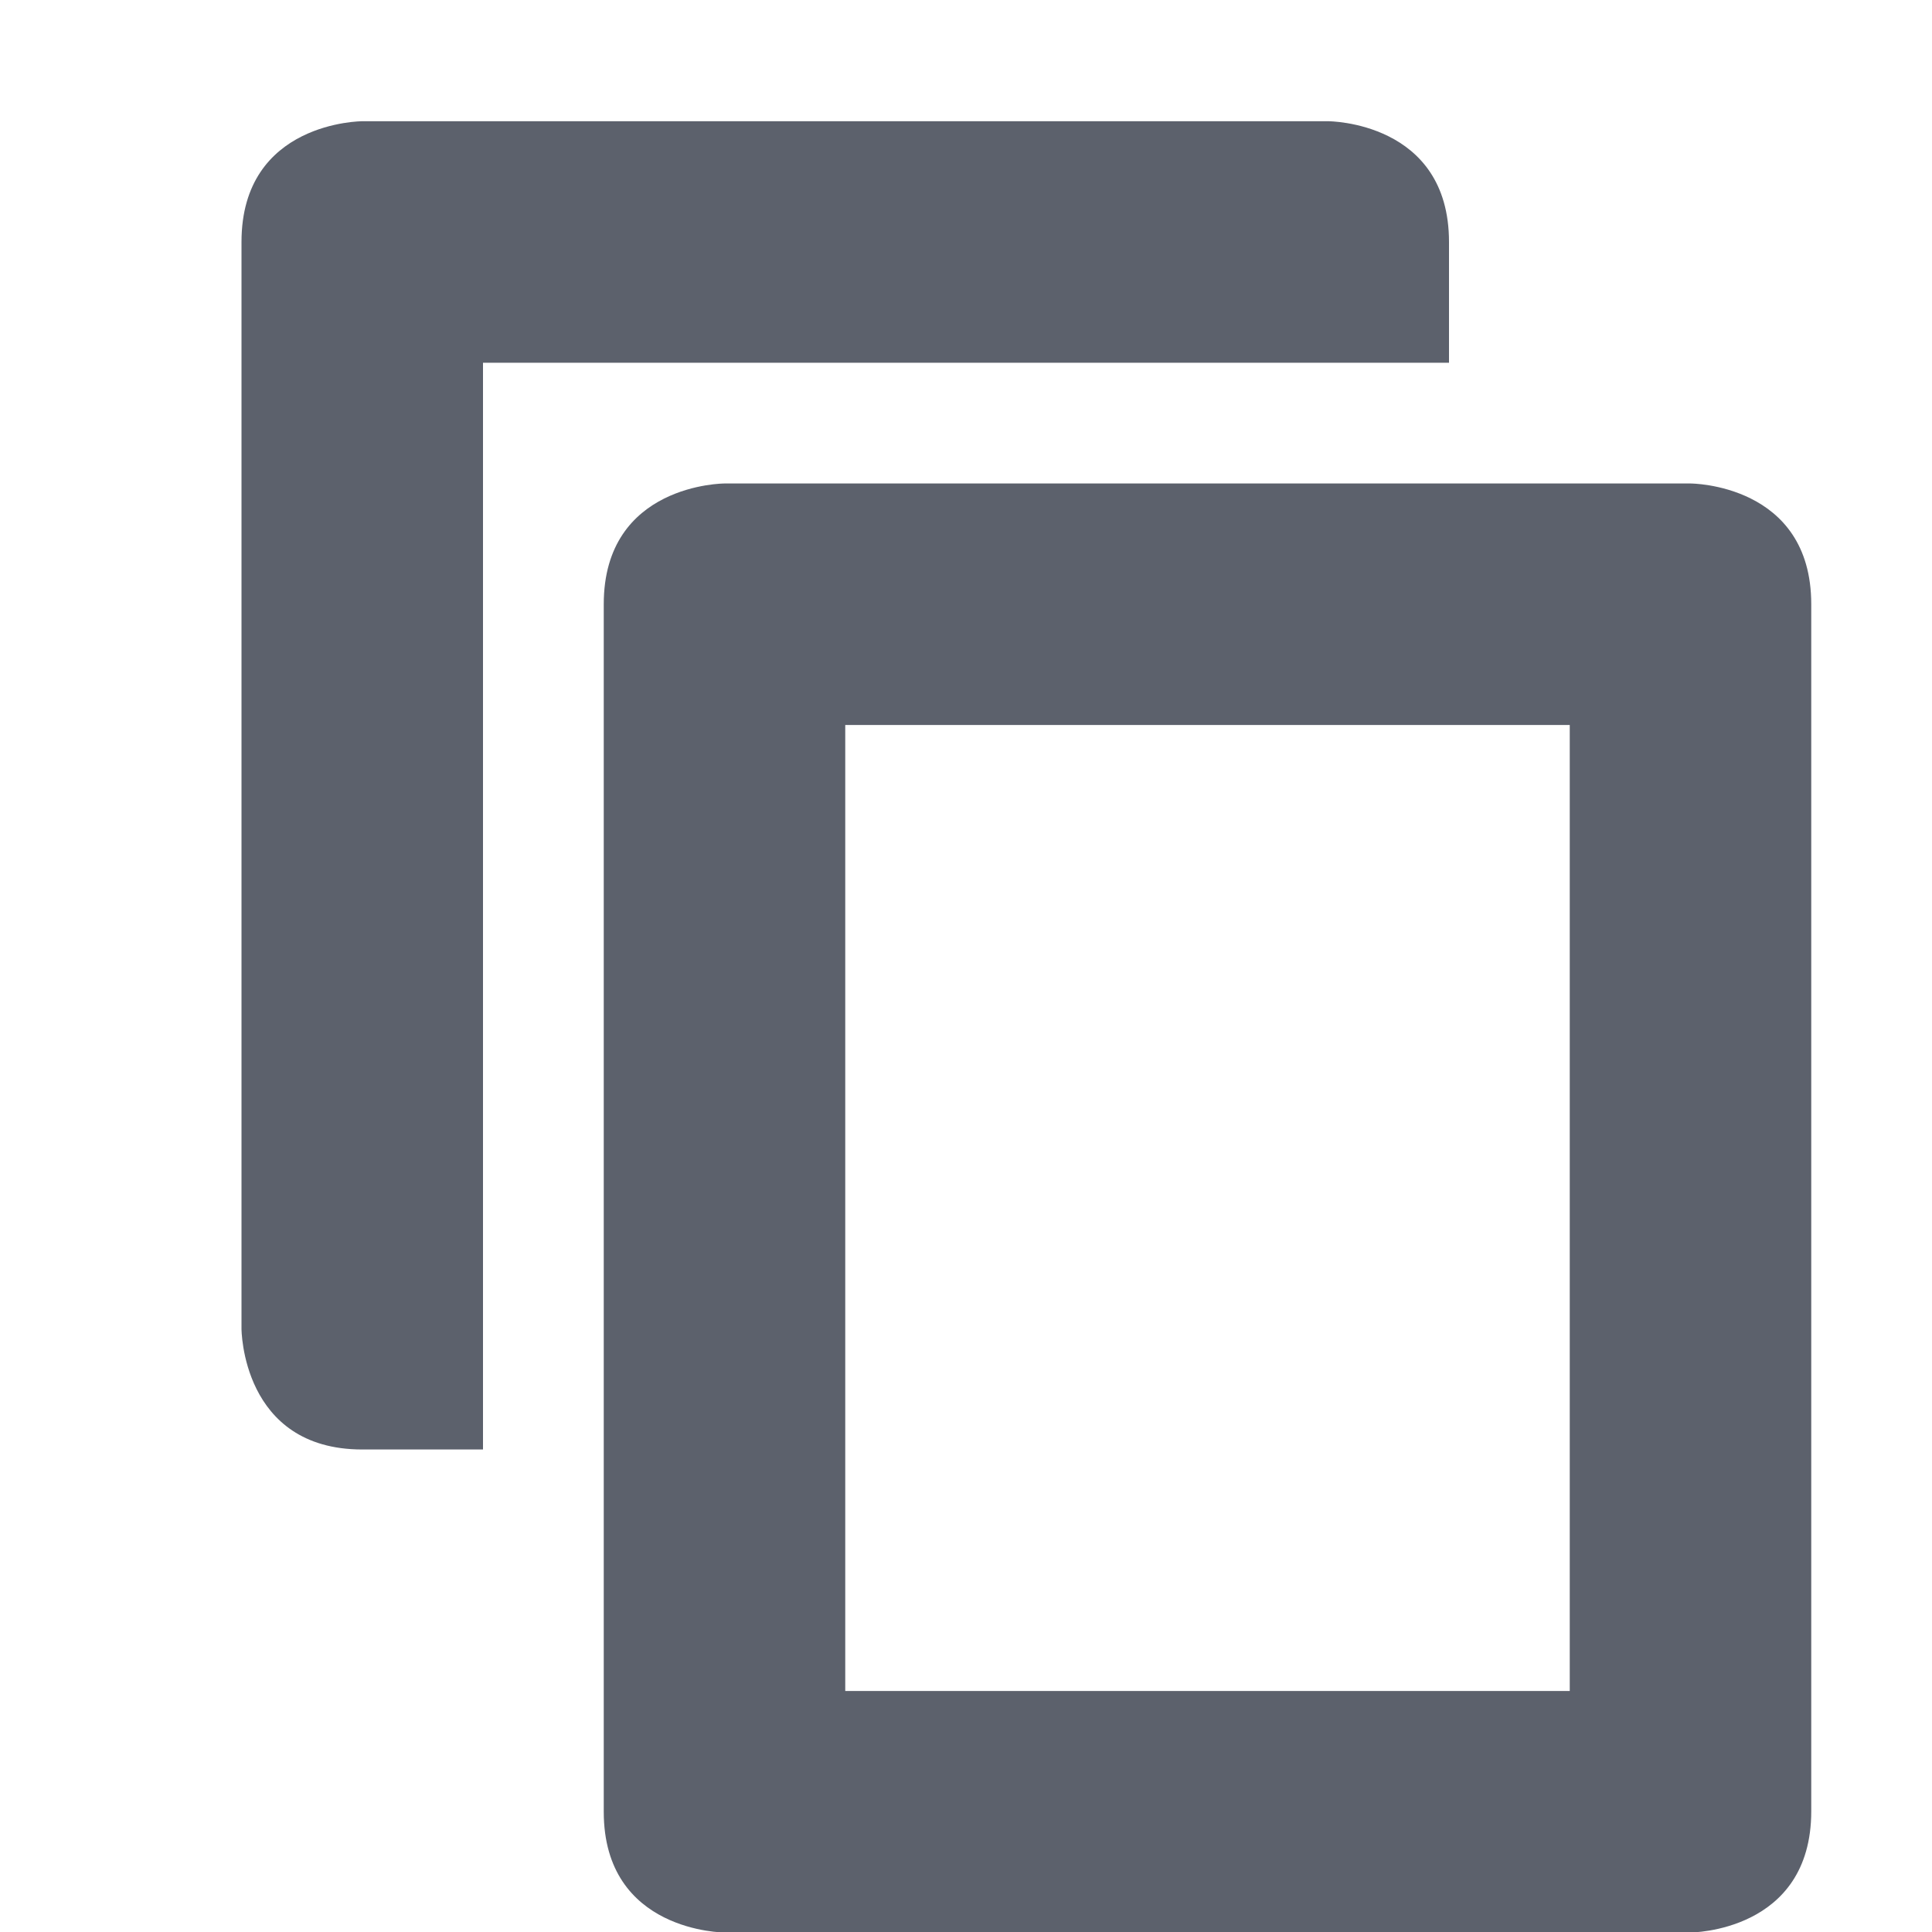
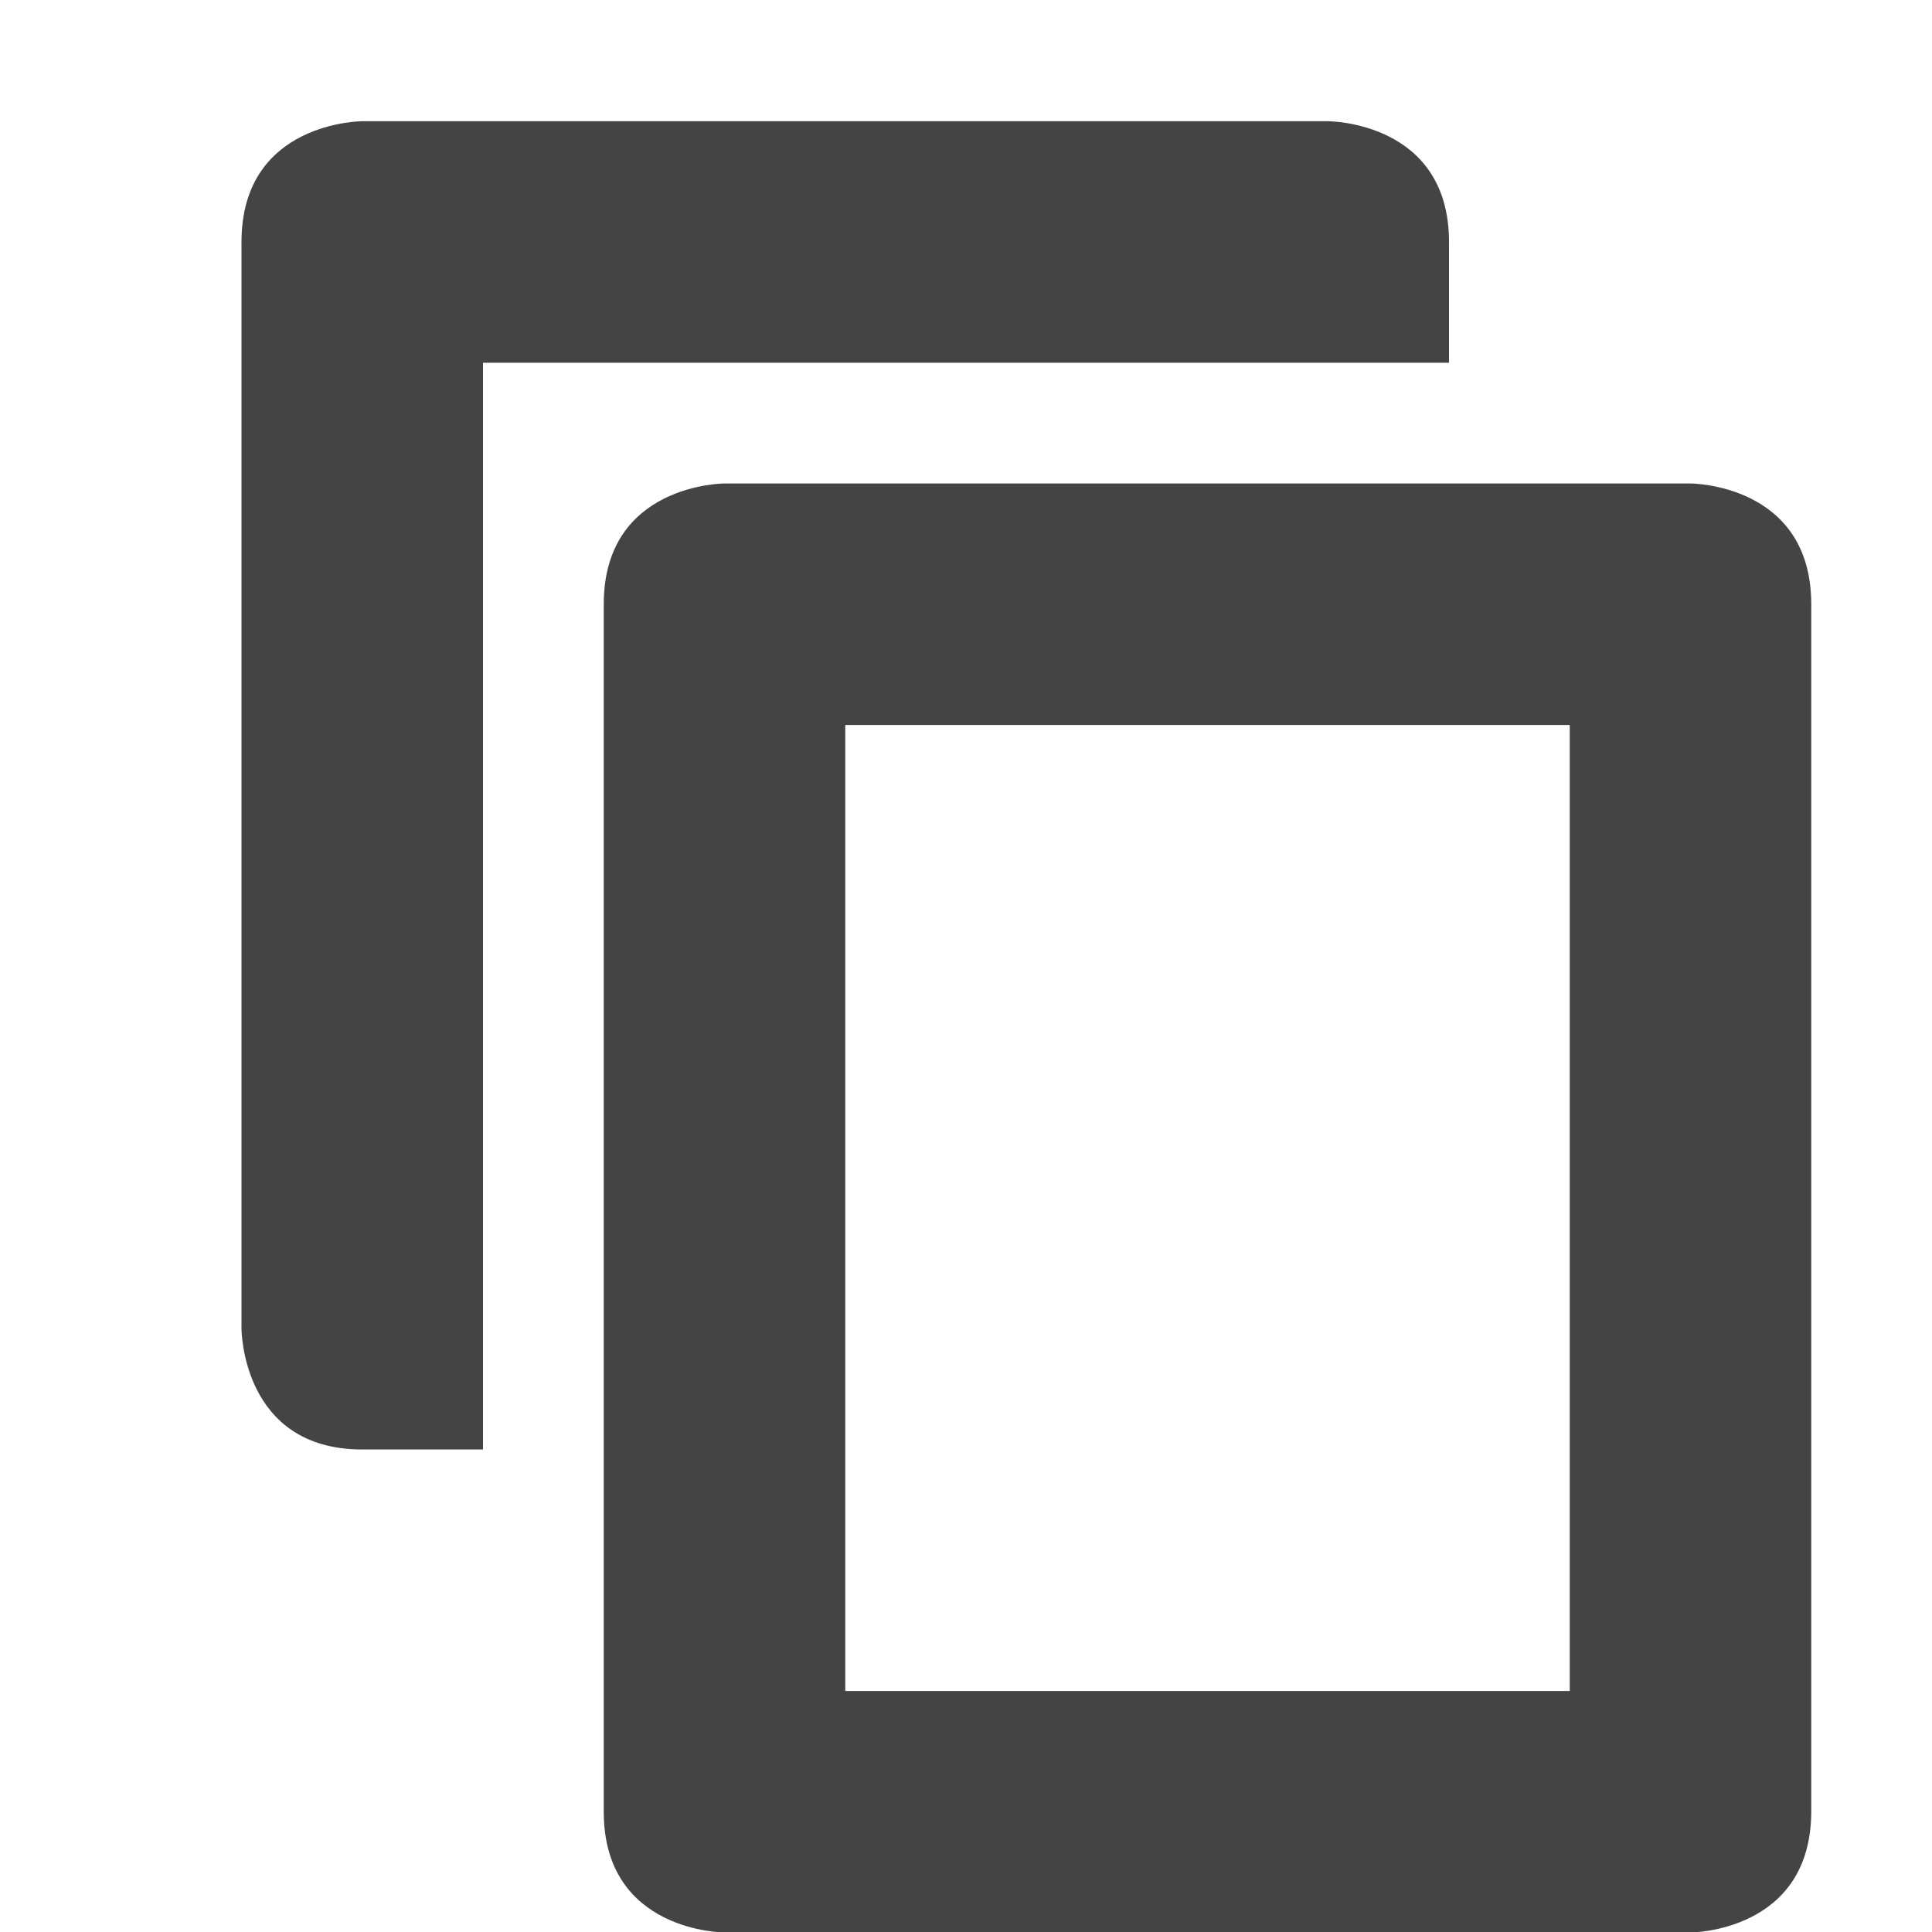
<svg xmlns="http://www.w3.org/2000/svg" width="16" height="16" viewBox="0 0 16 16">
  <defs>
    <style type="text/css" id="current-color-scheme">
-    .ColorScheme-Text { color:#5c616c; } .ColorScheme-Highlight { color:#5294e2; } .ColorScheme-ButtonBackground { color:#d3dae3; }
+    .ColorScheme-Text { color:#444444; } .ColorScheme-Highlight { color:#4285f4; } .ColorScheme-ButtonBackground { color:#dfdfdf; }
  </style>
  </defs>
  <path style="fill:currentColor;opacity:1" class="ColorScheme-Text" d="M 3 1.004 C 3 1.004 2 1.004 2 2.004 L 2 11.004 C 2 11.004 2 12.004 3 12.004 L 4 12.004 L 4 3.004 L 12 3.004 L 12 2.004 C 12 1.004 11 1.004 11 1.004 L 3 1.004 z M 6 4.004 C 6 4.004 5 4.004 5 5.004 L 5 15.004 C 5 16.004 6 16.004 6 16.004 L 14 16.004 C 14 16.004 15 16.003 15 15 L 15 5.004 C 15 4.004 14 4.004 14 4.004 L 6 4.004 z M 7 6.004 L 13 6.004 L 13 14.004 L 7 14.004 L 7 6.004 z" />
</svg>
